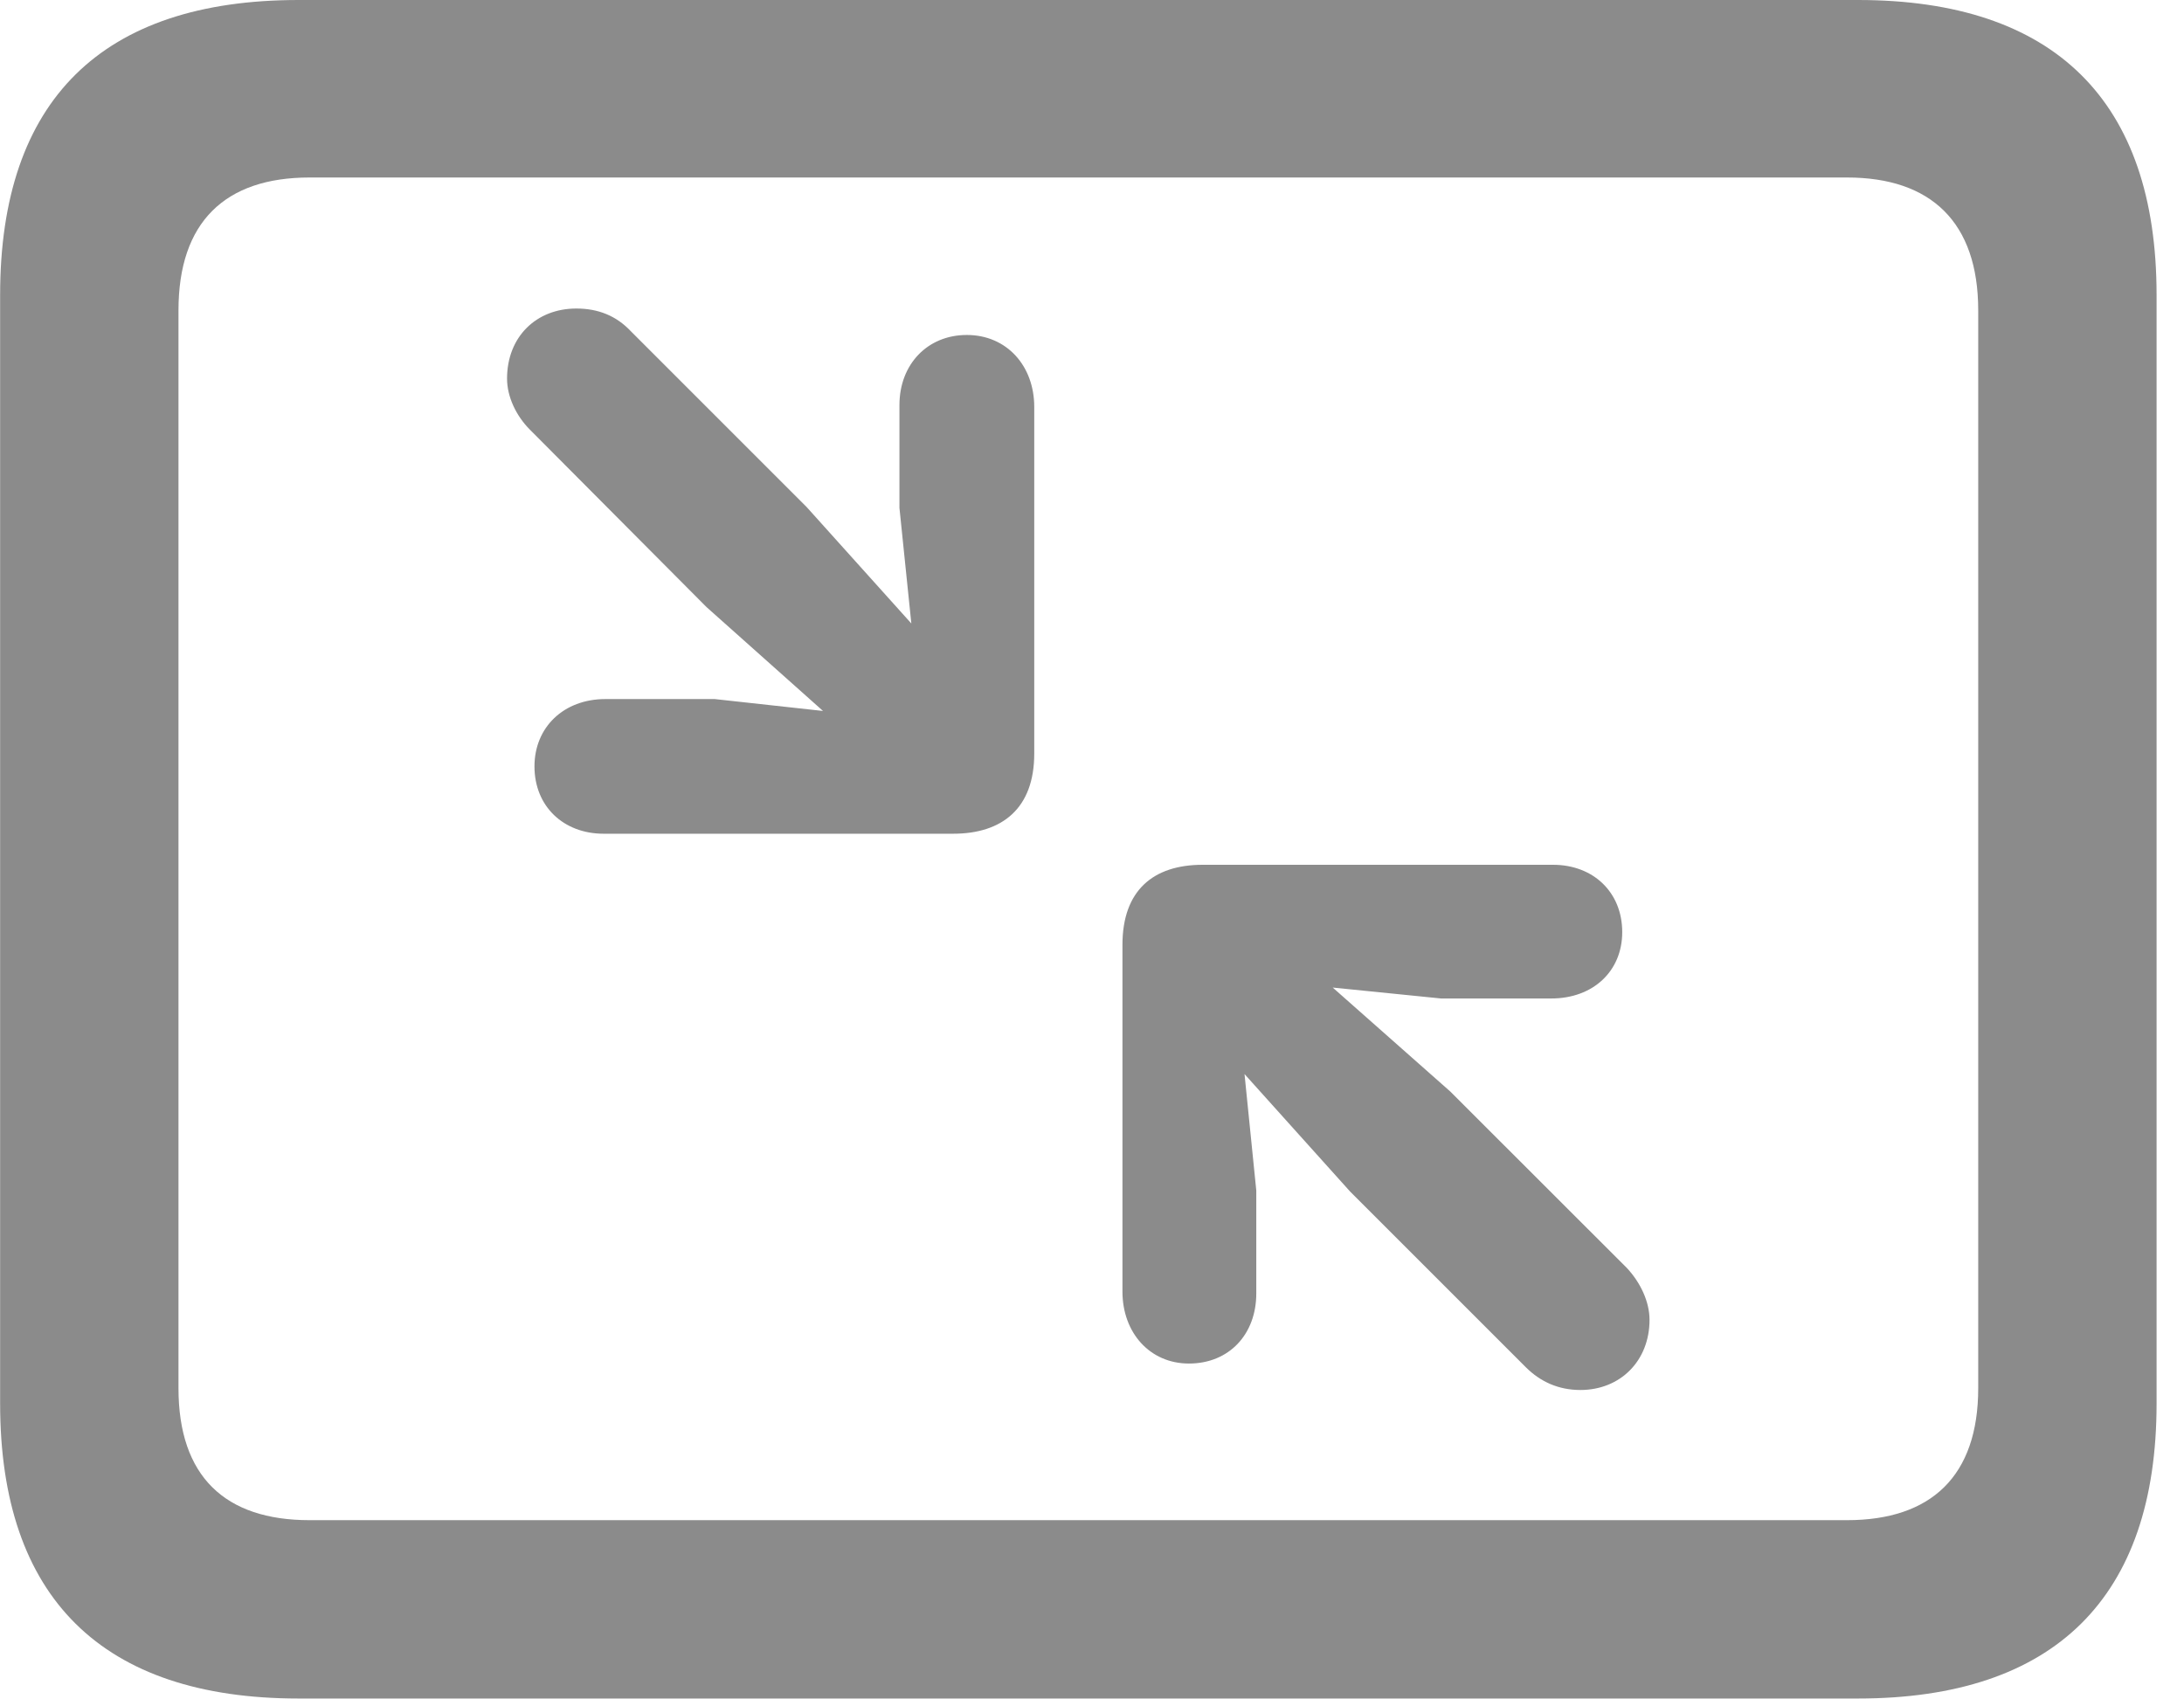
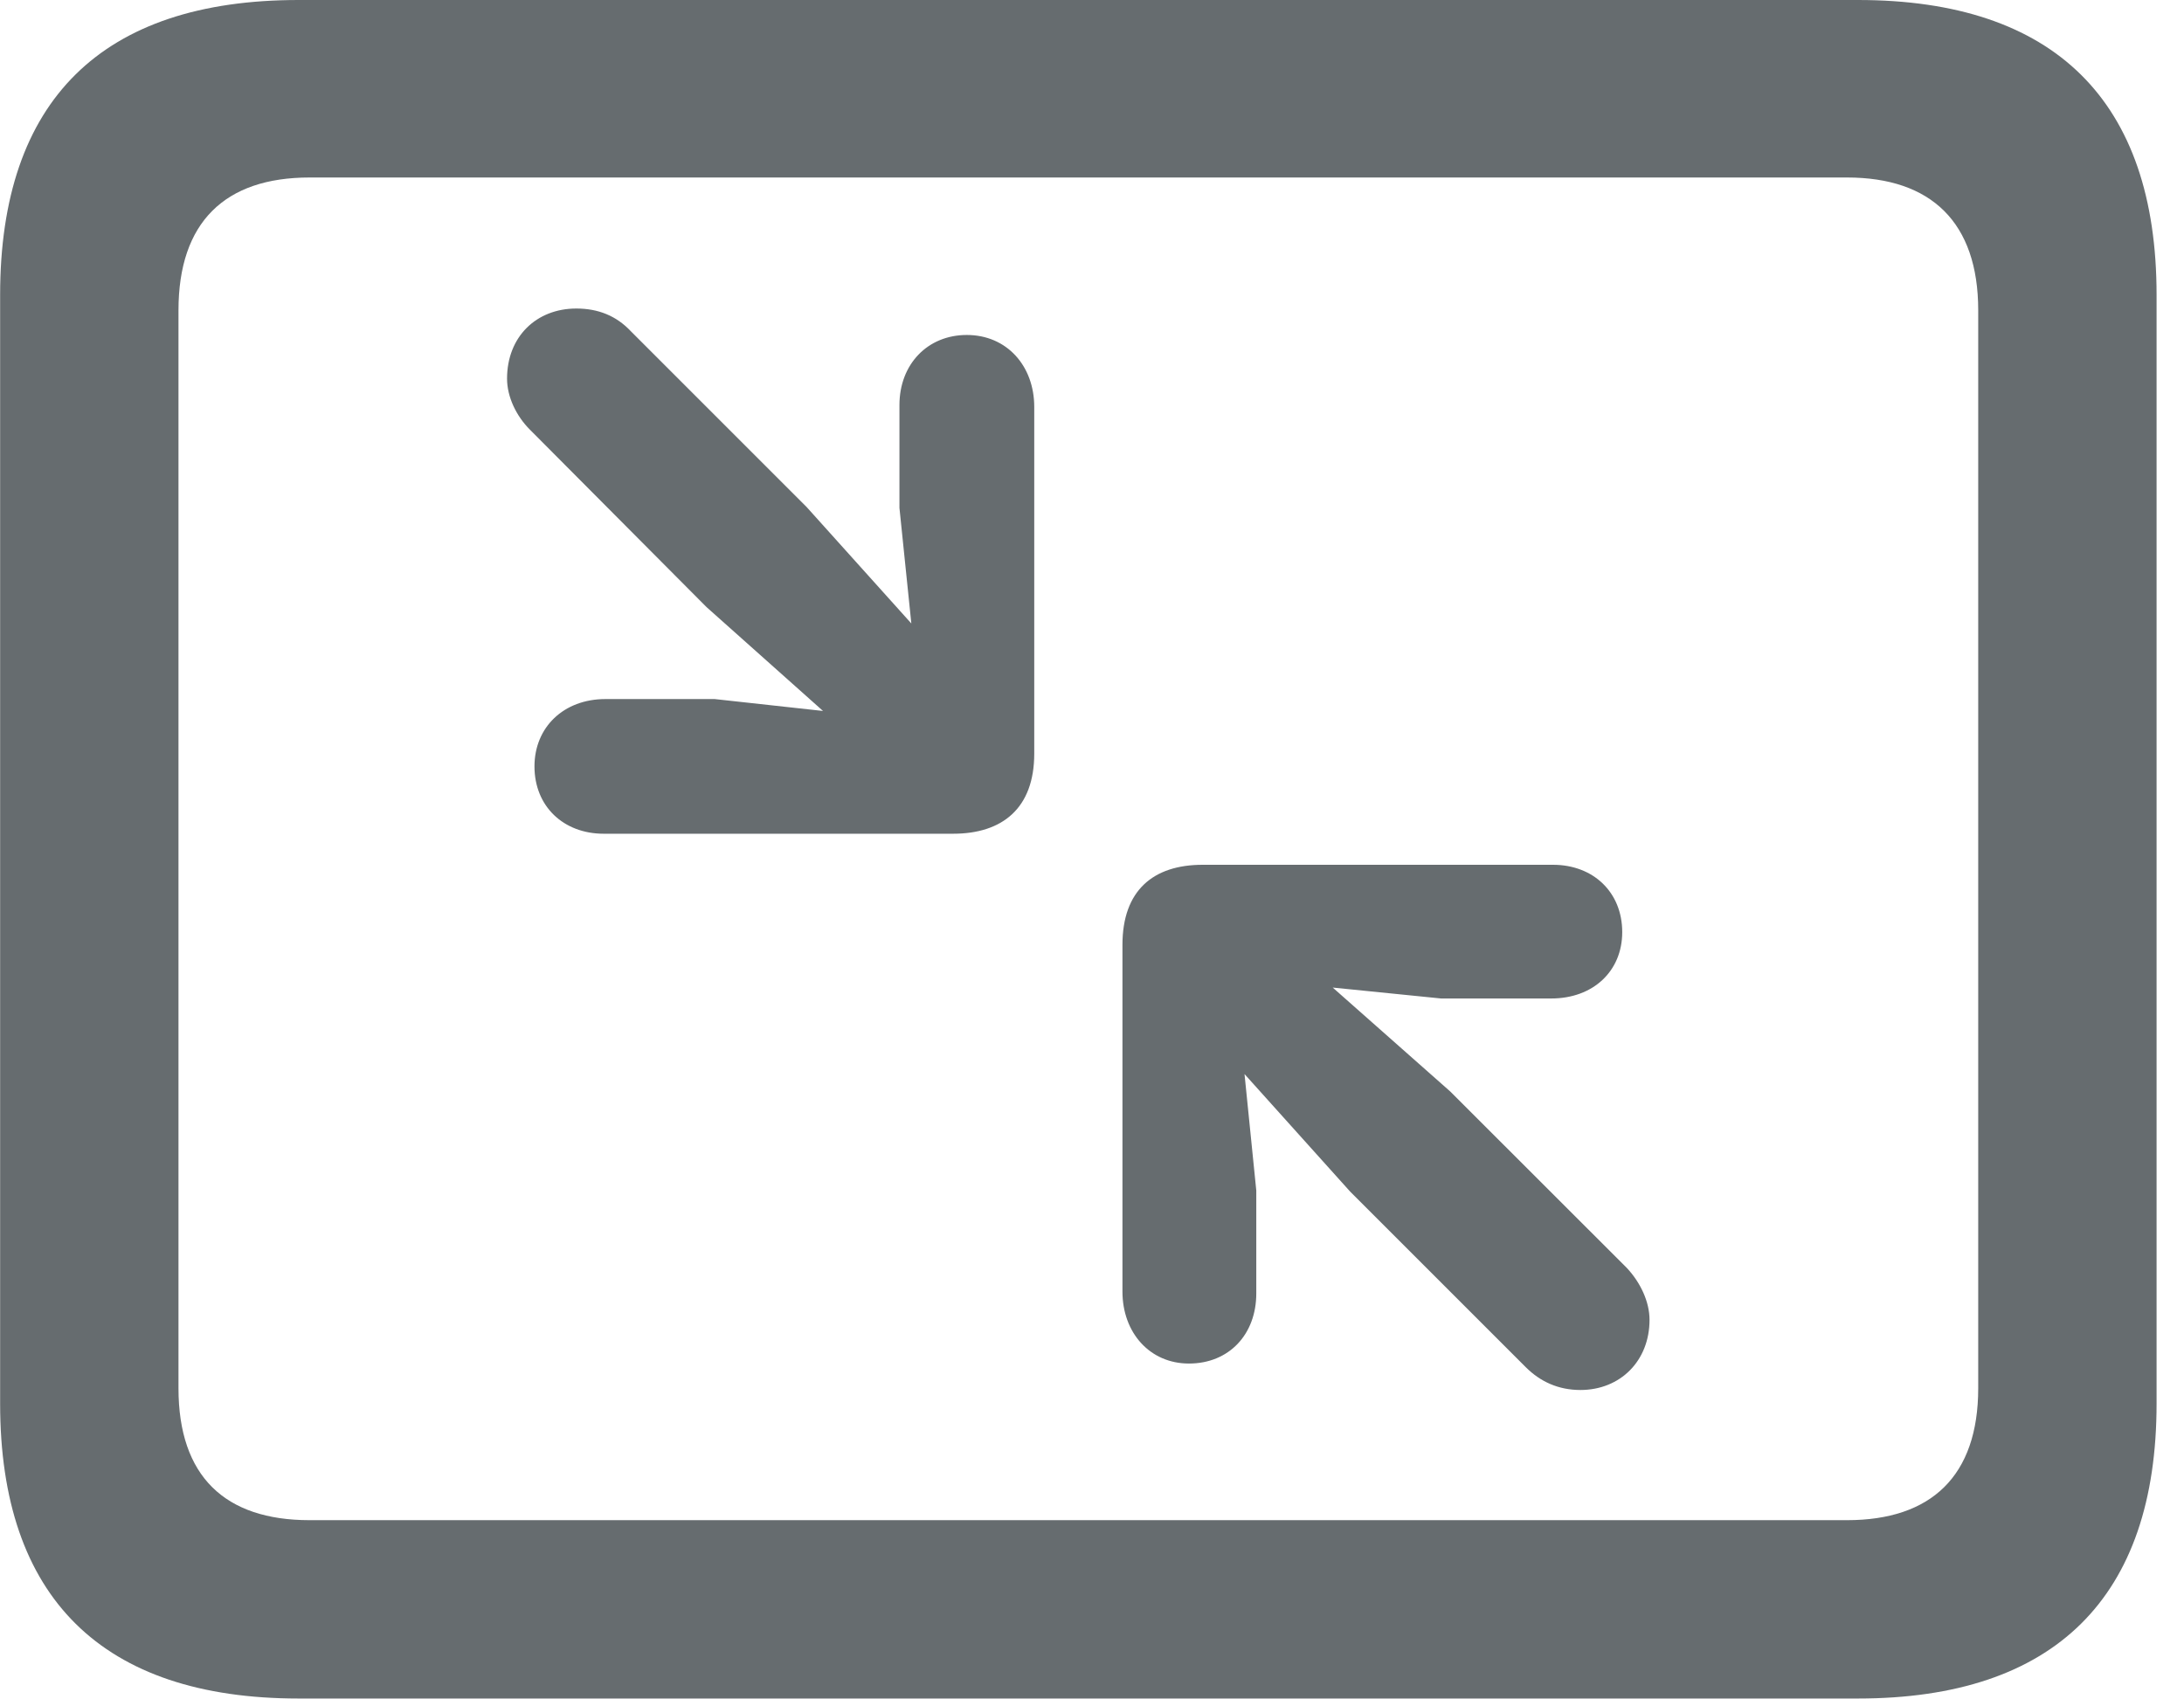
<svg xmlns="http://www.w3.org/2000/svg" width="18" height="14" viewBox="0 0 18 14" fill="none">
-   <path d="M2.461 14C0.841 14 0.001 13.167 0.001 11.569V2.431C0.001 0.825 0.841 0 2.461 0H15.313C16.934 0 17.774 0.833 17.774 2.431V11.569C17.774 13.167 16.934 14 15.313 14H2.461ZM2.551 12.53H15.223C15.914 12.53 16.304 12.169 16.304 11.442V2.558C16.304 1.831 15.914 1.463 15.223 1.463H2.551C1.854 1.463 1.471 1.831 1.471 2.558V11.442C1.471 12.169 1.854 12.53 2.551 12.53ZM4.75 2.543C4.93 2.543 5.08 2.603 5.2 2.731L6.648 4.179L7.511 5.139L7.413 4.186V3.339C7.413 3.001 7.646 2.761 7.968 2.761C8.298 2.761 8.524 3.016 8.524 3.354V6.212C8.524 6.662 8.261 6.872 7.856 6.872H4.975C4.645 6.872 4.405 6.647 4.405 6.317C4.405 5.995 4.645 5.762 4.99 5.762H5.89L6.783 5.86L5.823 5.004L4.367 3.541C4.255 3.429 4.179 3.271 4.179 3.121C4.179 2.776 4.42 2.543 4.75 2.543ZM9.799 11.239C9.476 11.239 9.251 10.984 9.251 10.646V7.788C9.251 7.338 9.506 7.128 9.912 7.128H12.8C13.13 7.128 13.37 7.353 13.37 7.683C13.37 8.005 13.13 8.23 12.785 8.23H11.877L10.984 8.14L11.952 8.996L13.408 10.451C13.52 10.571 13.595 10.729 13.595 10.879C13.595 11.216 13.355 11.457 13.025 11.457C12.845 11.457 12.695 11.389 12.575 11.269L11.127 9.821L10.257 8.853L10.354 9.813V10.661C10.354 10.999 10.129 11.239 9.799 11.239Z" fill="#8B8B8B" />
+   <path d="M2.461 14C0.841 14 0.001 13.167 0.001 11.569V2.431C0.001 0.825 0.841 0 2.461 0H15.313C16.934 0 17.774 0.833 17.774 2.431V11.569C17.774 13.167 16.934 14 15.313 14H2.461ZM2.551 12.53H15.223C15.914 12.53 16.304 12.169 16.304 11.442V2.558C16.304 1.831 15.914 1.463 15.223 1.463H2.551C1.854 1.463 1.471 1.831 1.471 2.558V11.442C1.471 12.169 1.854 12.53 2.551 12.53ZM4.75 2.543C4.93 2.543 5.08 2.603 5.2 2.731L6.648 4.179L7.511 5.139L7.413 4.186V3.339C7.413 3.001 7.646 2.761 7.968 2.761C8.298 2.761 8.524 3.016 8.524 3.354V6.212C8.524 6.662 8.261 6.872 7.856 6.872H4.975C4.645 6.872 4.405 6.647 4.405 6.317C4.405 5.995 4.645 5.762 4.99 5.762H5.89L6.783 5.86L5.823 5.004L4.367 3.541C4.255 3.429 4.179 3.271 4.179 3.121C4.179 2.776 4.42 2.543 4.75 2.543ZM9.799 11.239C9.476 11.239 9.251 10.984 9.251 10.646V7.788C9.251 7.338 9.506 7.128 9.912 7.128H12.8C13.13 7.128 13.37 7.353 13.37 7.683C13.37 8.005 13.13 8.23 12.785 8.23H11.877L10.984 8.14L11.952 8.996L13.408 10.451C13.52 10.571 13.595 10.729 13.595 10.879C13.595 11.216 13.355 11.457 13.025 11.457C12.845 11.457 12.695 11.389 12.575 11.269L11.127 9.821L10.257 8.853L10.354 9.813V10.661C10.354 10.999 10.129 11.239 9.799 11.239Z" fill="#666C6F" />
</svg>
